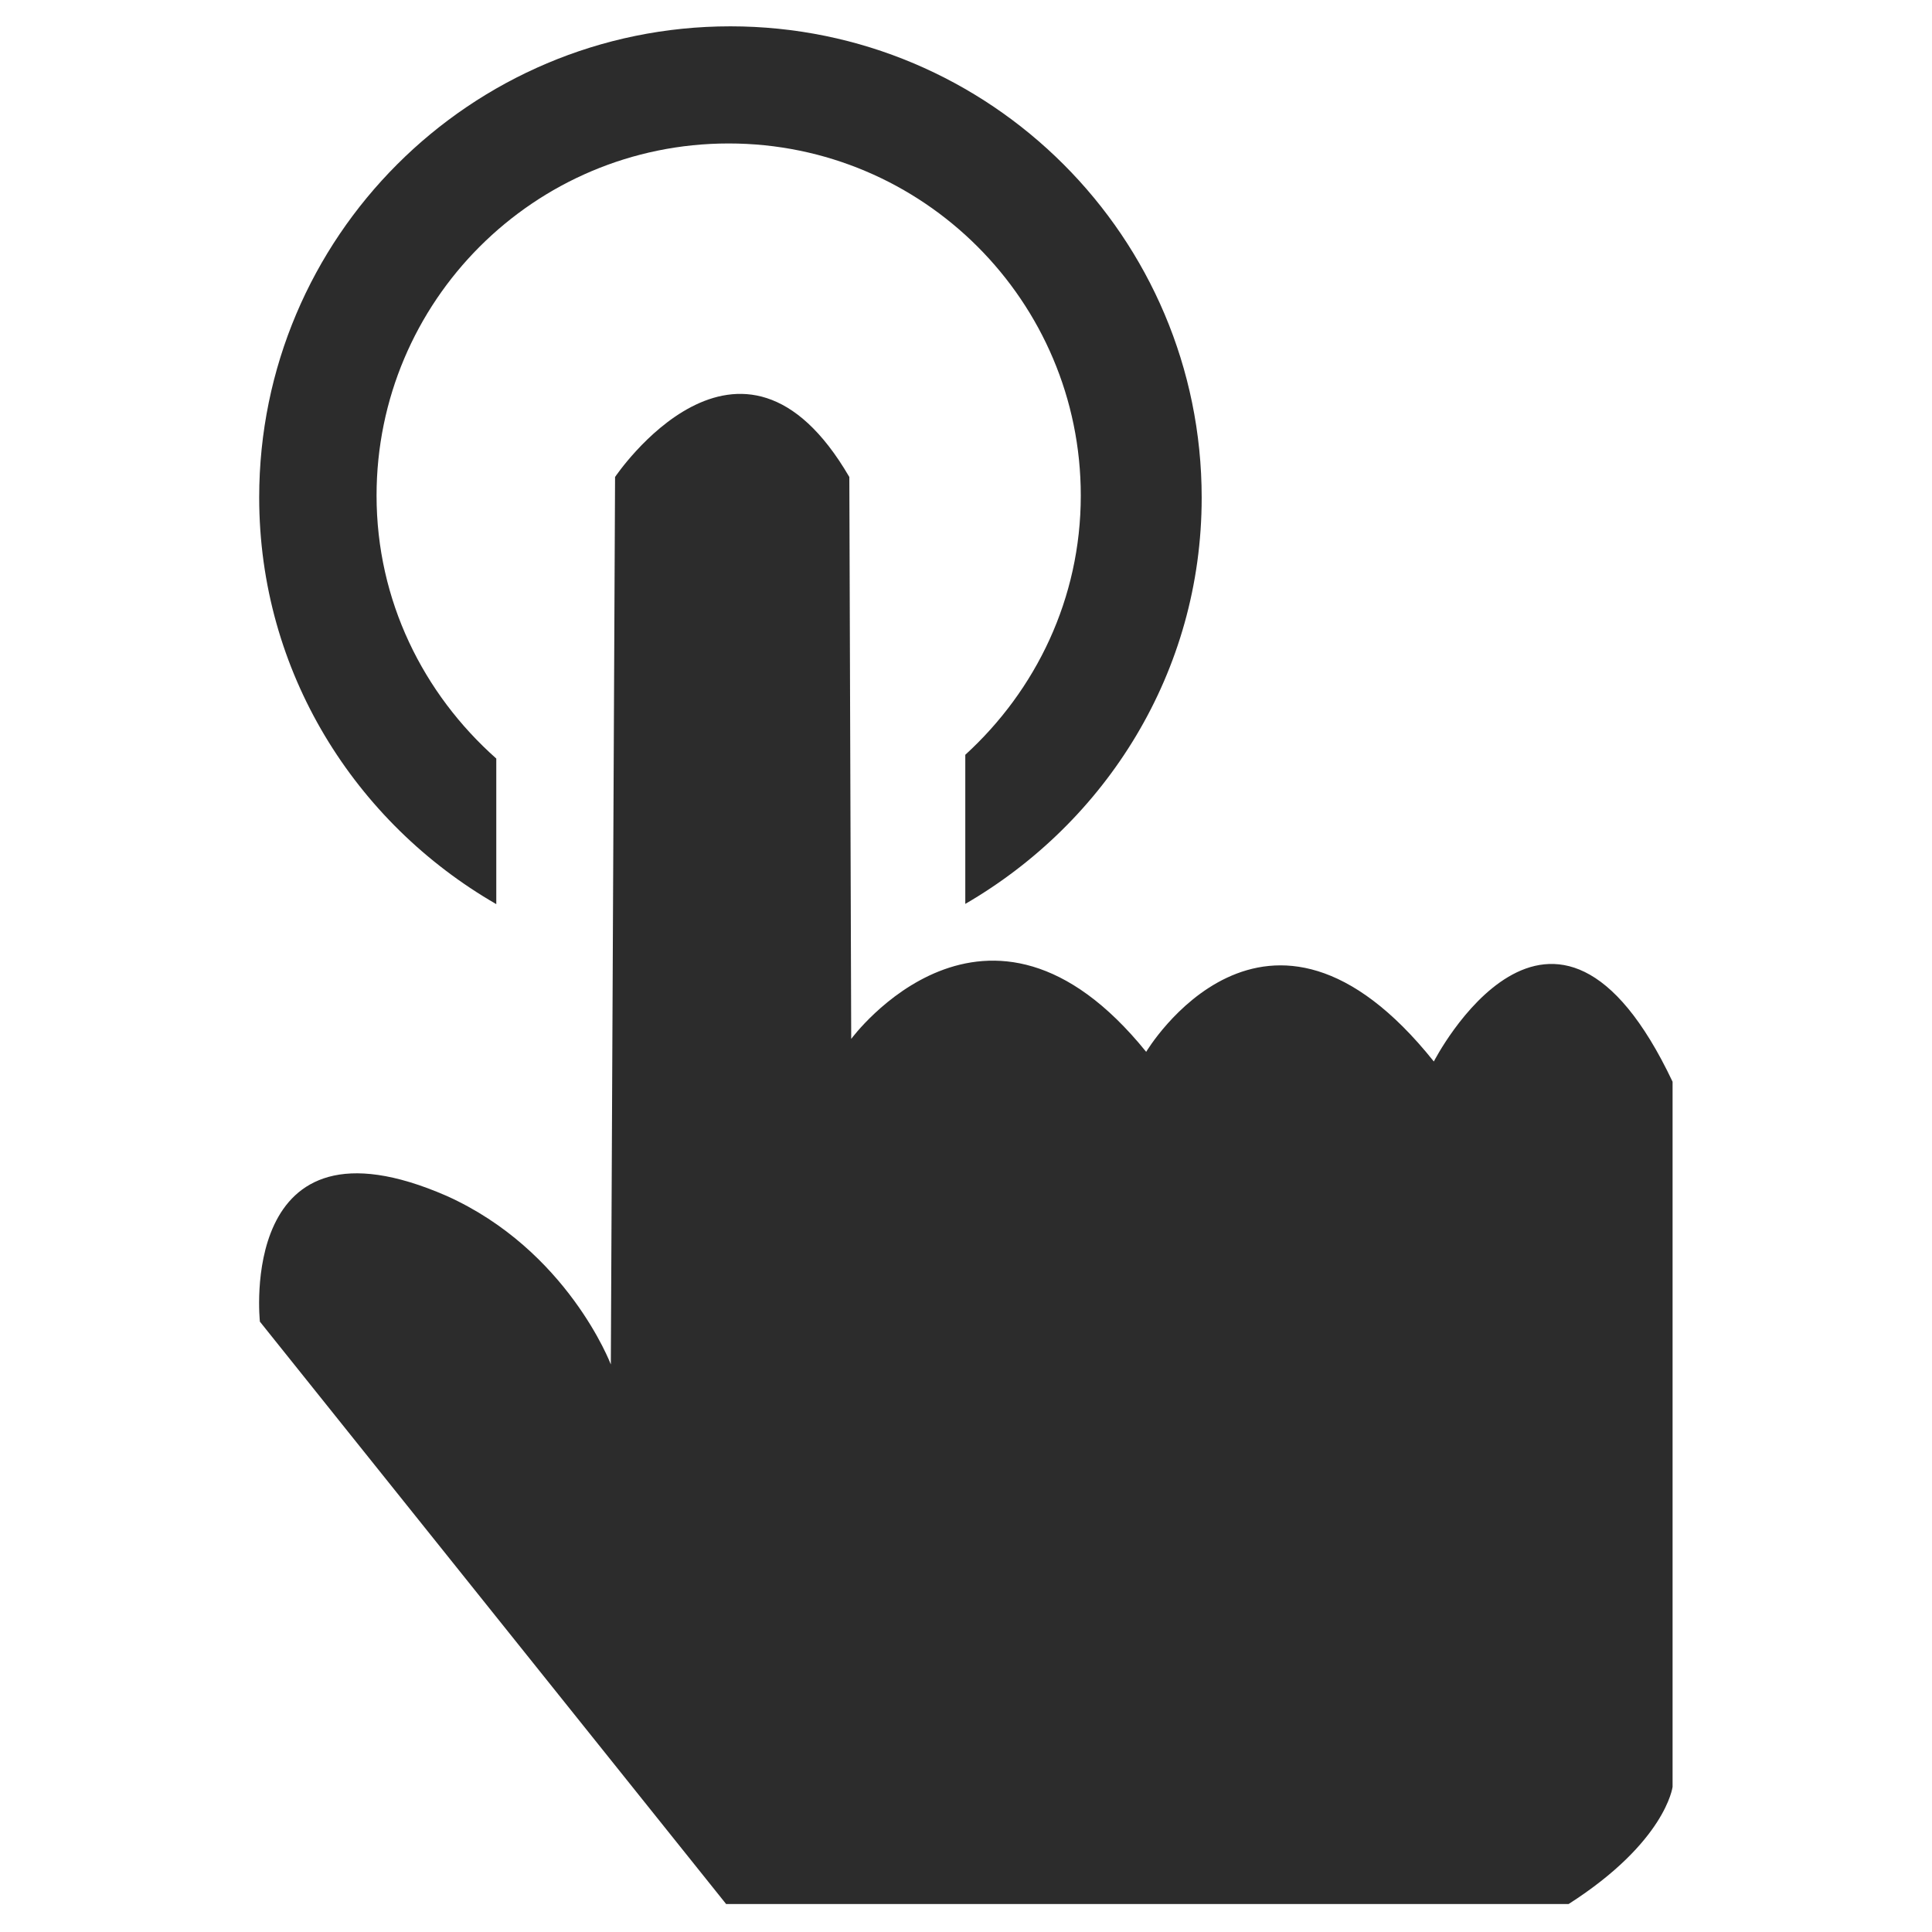
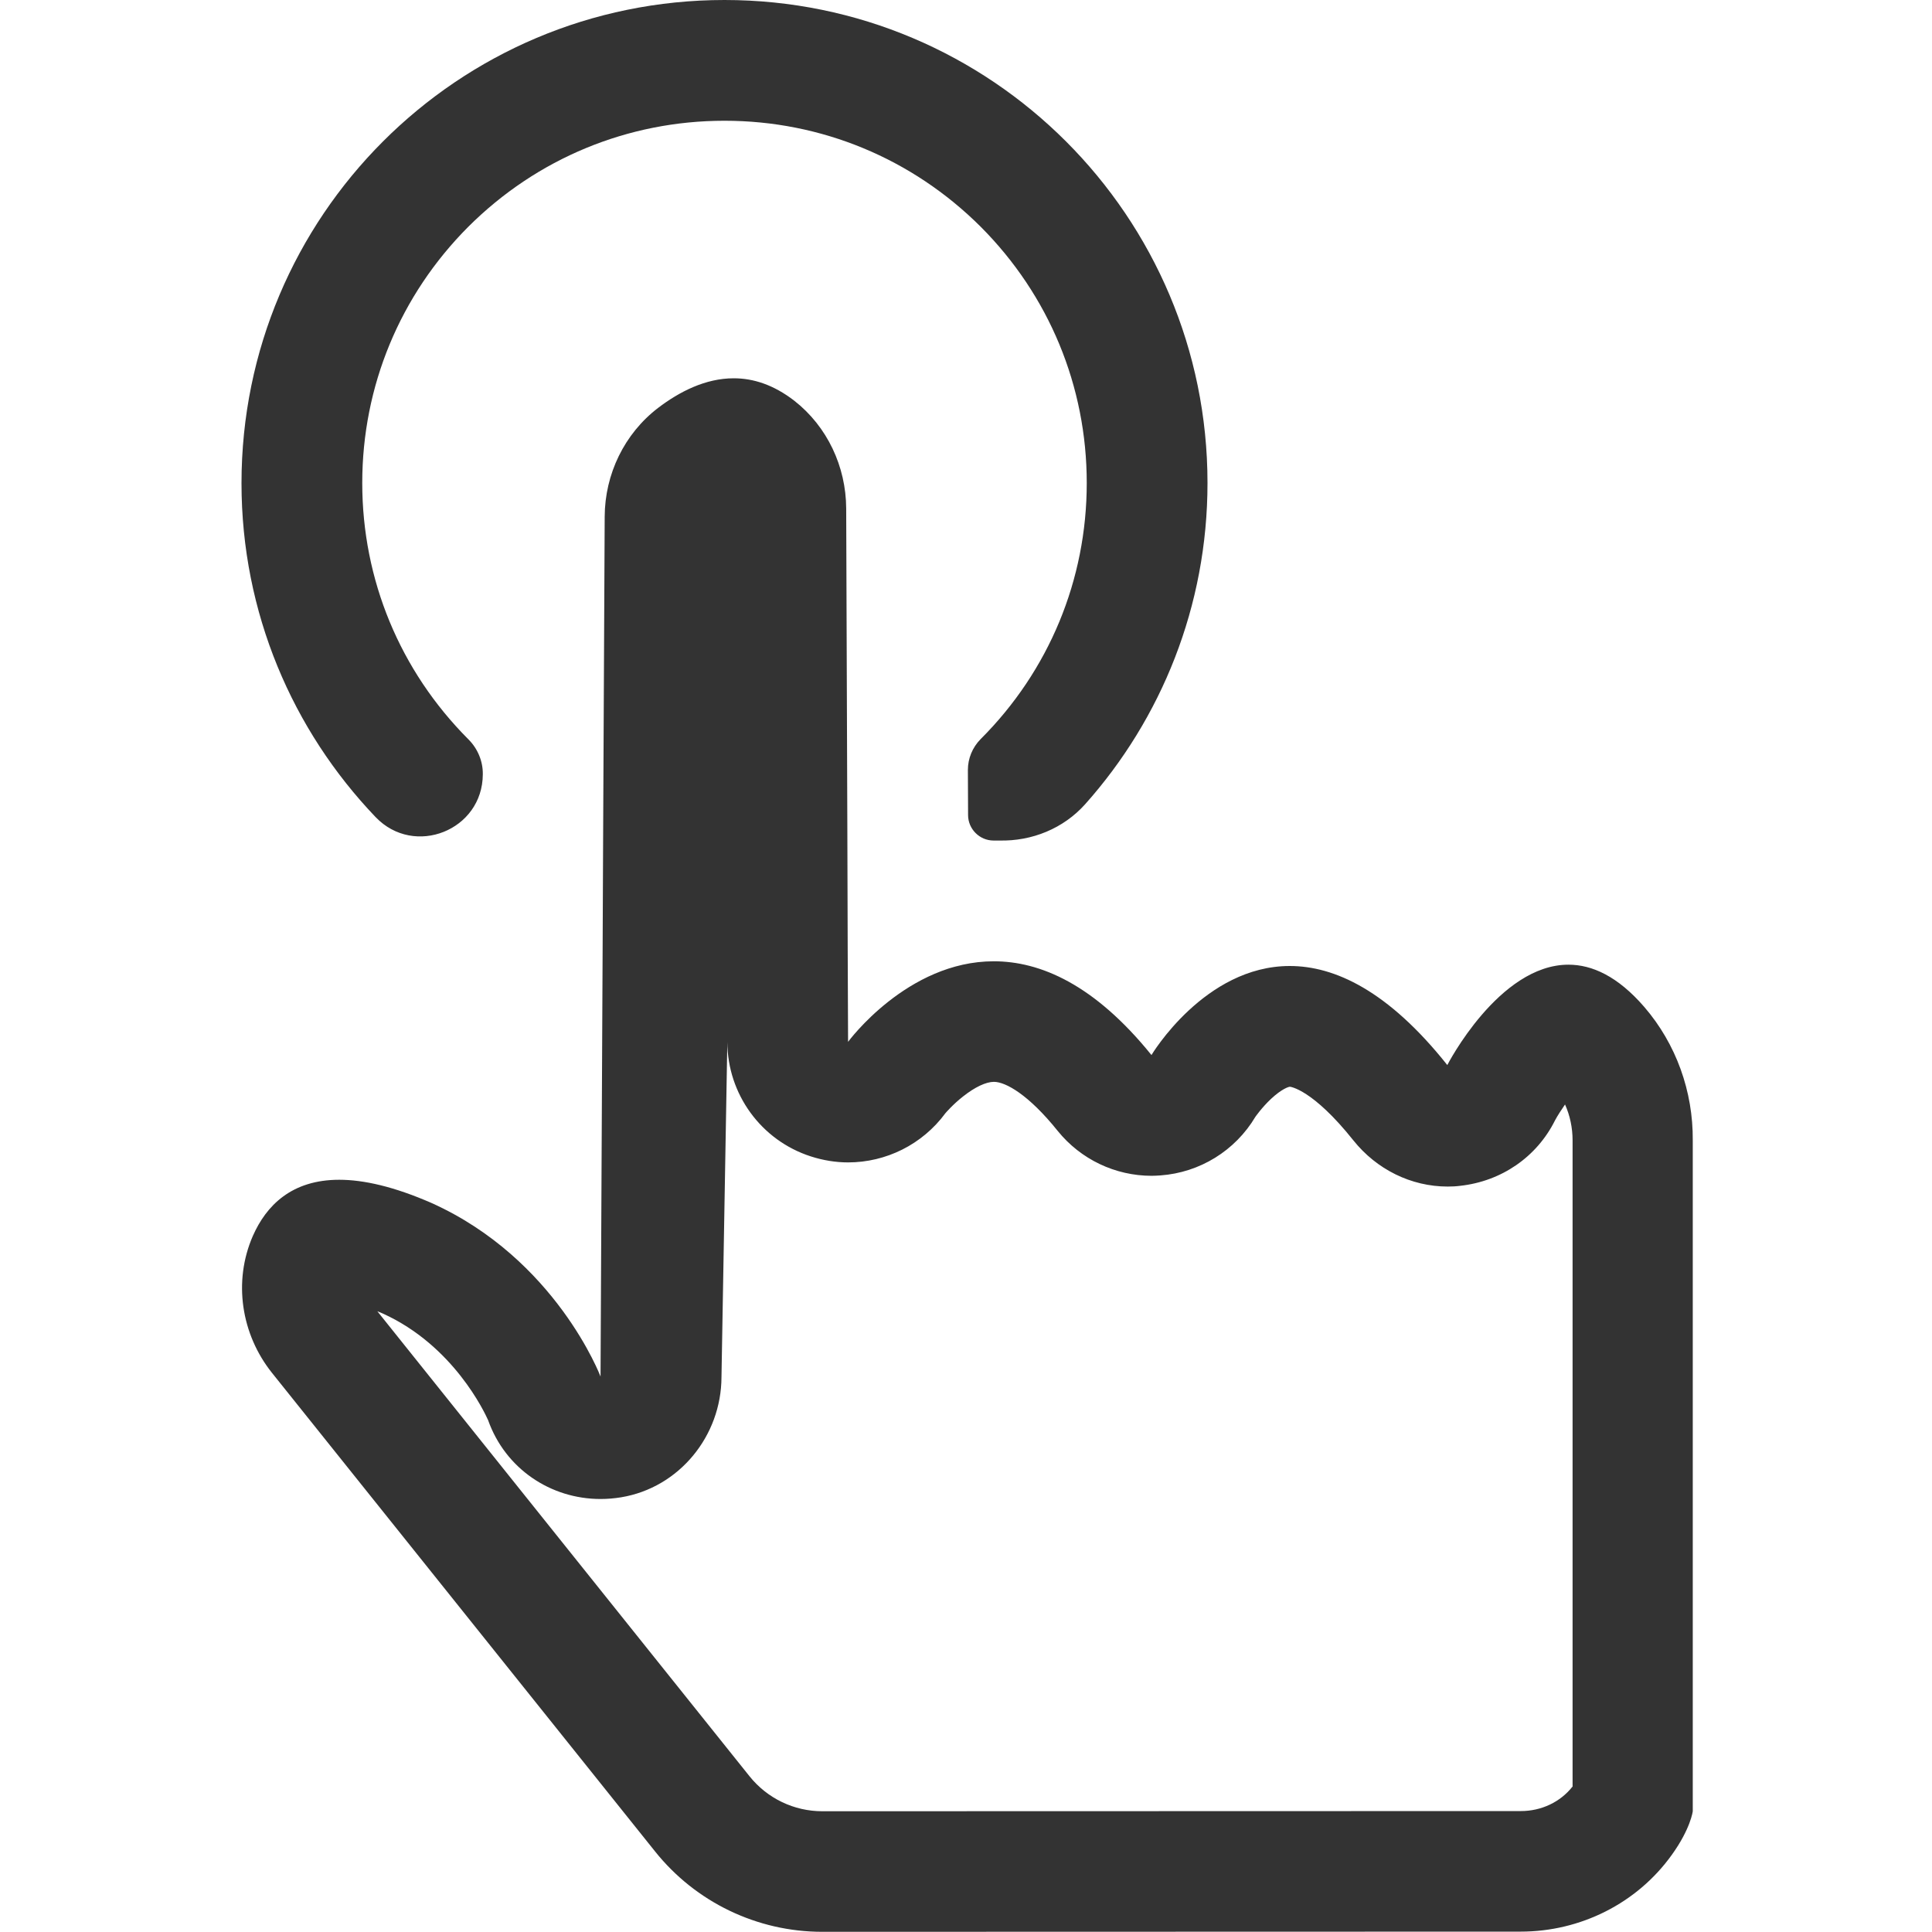
<svg xmlns="http://www.w3.org/2000/svg" class="icon" width="200px" height="200.00px" viewBox="0 0 1024 1024" version="1.1">
-   <path fill="#2c2c2c" d="M384.964 1009.297L137.749 700.497s-12.467-115.192 98.861-66.697c64.204 28.798 87.142 89.386 87.142 89.386l2.244-470.369s66.448-99.11 124.168 0l0.997 297.83s71.808-97.739 156.333 6.857c0 0 63.331-106.466 152.468 5.111 0 0 63.082-123.171 126.537 10.721V947.088s-3.615 29.172-55.103 62.084H384.964z m0 0" />
-   <path fill="#2c2c2c" d="M387.084 13.955c-137.882 0-249.708 111.826-249.708 249.708 0 92.503 50.864 172.415 125.664 215.549v-77.169c-38.647-34.283-63.456-83.652-63.456-139.378 0-102.975 83.527-186.627 186.627-186.627 102.975 0 186.627 83.652 186.627 186.627 0 54.604-23.811 103.224-61.212 137.383v79.039c74.551-43.259 125.29-122.922 125.29-215.3 0-138.007-111.951-249.833-249.833-249.833z m0 0" />
+   <path fill="#333333" d="M640 256c0 65.3-24.5 125-64.8 170.2-11.5 12.9-28.2 19.7-45.5 19.3h-3.1c-7.4 0-13.5-6.1-13.5-13.5l-0.1-23.9c0-6.1 2.4-11.9 6.7-16.3l0.1-0.1C556 355.5 576 307.3 576 256c0-51.3-20-99.5-56.2-135.8C483.5 84 435.3 64 384 64s-99.5 20-135.8 56.2C212 156.5 192 204.7 192 256c0 51.3 20 99.5 56.2 135.8l0.1 0.1c4.9 4.9 7.7 11.6 7.6 18.5-0.1 29.7-36.3 44.1-56.8 22.7-44-46-71.1-108.3-71.1-177C128 114.6 242.6 0 384 0s256 114.6 256 256zM871.5 533.7c-14.1-16.3-27.7-22.4-40.2-22.4-36.9 0-64.2 53.2-64.2 53.2-31.4-39.5-59.8-52.5-83.5-52.5-45.2 0-73.3 47.2-73.3 47.2-30.3-37.5-59-49.7-83.6-49.7-45.9 0-77.2 42.7-77.2 42.7l-0.2-48.6-0.2-66.8-0.6-167.3c-0.1-22.2-10-43.4-27.5-57.1-11-8.5-21.8-11.9-32.1-11.9-15 0-28.8 7.1-40.1 15.7-17.9 13.7-28.2 35.1-28.3 57.6l-0.8 163.3-0.3 66.7-1.1 225.8s-23.6-62.3-89.6-92c-19.9-8.7-36-12.3-48.9-12.3-25.3 0-38.7 13.7-45.8 29.8-10.5 24.1-6.2 52.1 10.2 72.6l203 253.6c21.5 26.9 54.1 42.6 88.6 42.6l370.2-0.1c31.7 0 61.7-15 80.1-40.7 10-13.9 11.1-23.1 11.1-23.1V604.4c0.2-25.9-8.8-51.1-25.7-70.7zM833.4 947c-6.4 8.1-16.4 12.9-27.3 12.9l-370.2 0.1c-15.1 0-29.2-6.8-38.6-18.5L200 695c0.9 0.4 1.9 0.8 2.9 1.2 37.5 17 54 52.5 55.8 56.5 9.1 25.7 33.1 41.8 59.6 41.8 3.6 0 7.2-0.3 10.9-0.9 30.8-5.1 53.1-32.5 53.2-63.7l3.1-177.6c0.1 27.6 17.9 52.1 44.2 60.6 6.5 2.1 13.2 3.2 19.8 3.2 20 0 39.3-9.4 51.6-26.1 0 0 4-4.7 9.4-8.9 6.2-4.9 12.1-7.7 16.3-7.7 6.2 0 18.4 6.8 33.8 26 12.2 15.1 30.5 23.8 49.8 23.8 1.5 0 3-0.1 4.6-0.2 20.9-1.5 39.7-13.1 50.4-31.1 0 0 3.5-5 8.3-9.5 5.7-5.3 9.3-6.4 10-6.4 0.1 0 11.9 1.2 33.6 28.4 12.3 15.4 30.6 24.5 50 24.5 2.2 0 4.4-0.1 6.7-0.4 21.7-2.4 40.5-15.2 50.2-34.7 1.4-2.6 3.3-5.5 5.3-8.4 2.6 5.8 4 12.3 4 19V947z" />
</svg>
